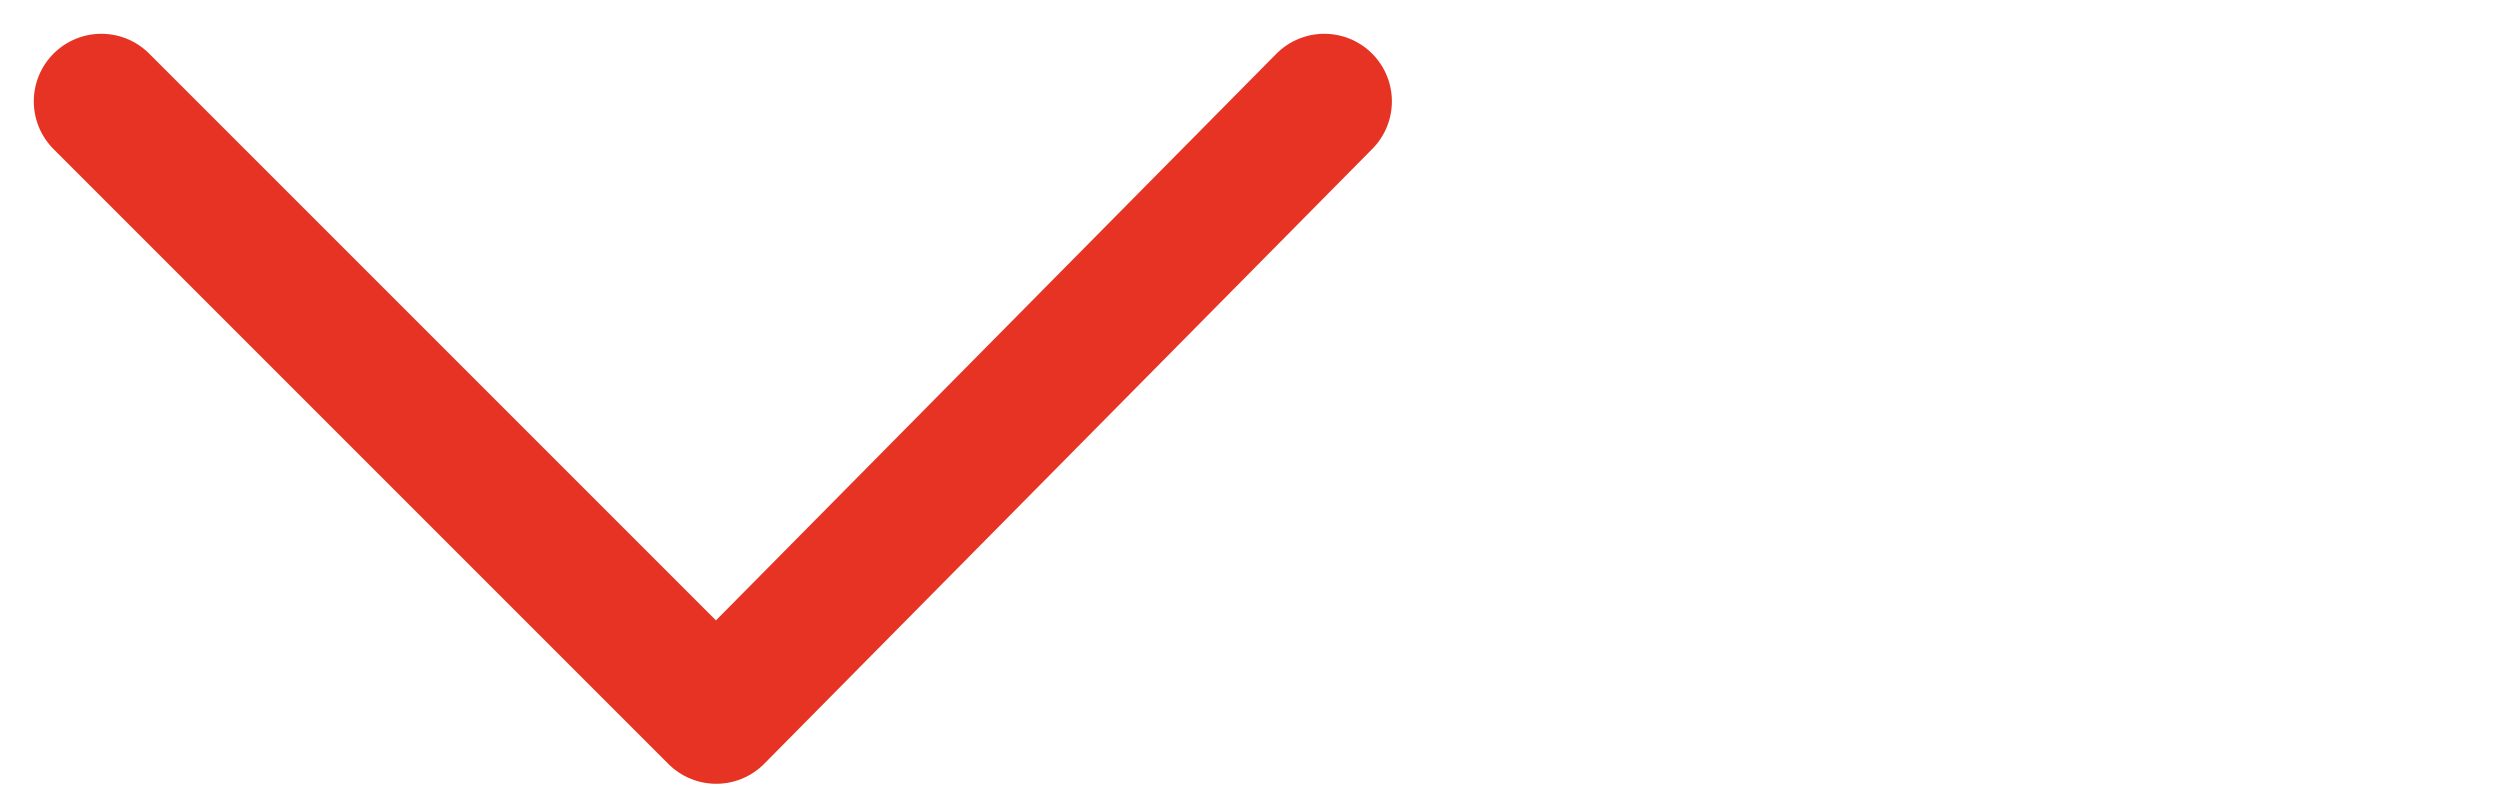
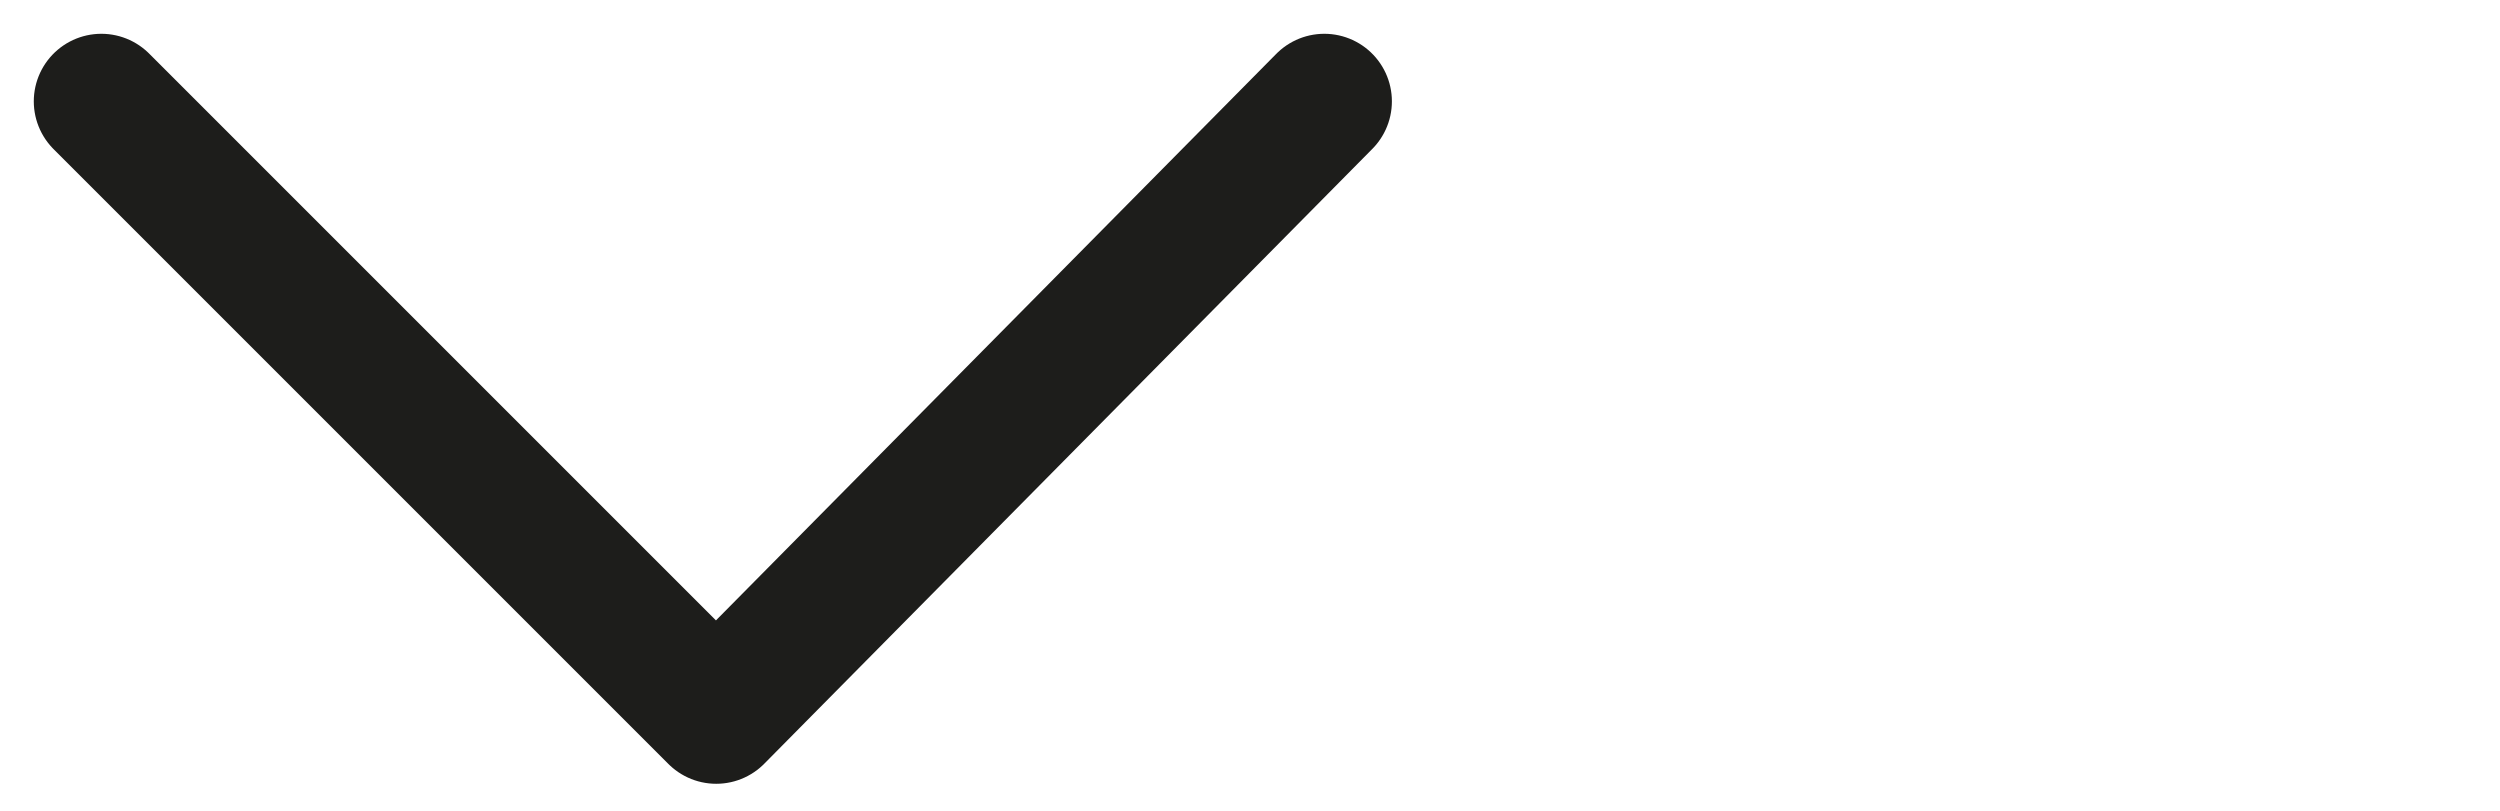
<svg xmlns="http://www.w3.org/2000/svg" version="1.1" id="Layer_1" x="0px" y="0px" width="37px" height="12px" viewBox="0 0 37 12" style="enable-background:new 0 0 37 12;" xml:space="preserve">
  <style type="text/css">
- 	.st0{fill:none;stroke:#E63323;stroke-width:2;stroke-linecap:round;stroke-linejoin:round;}
+ 	.st0{fill:none;stroke:#1D1D1B;stroke-width:2;stroke-linecap:round;stroke-linejoin:round;}
</style>
  <polyline id="Stroke-3" class="st0" points="19.6,1.5 10.6,10.6 1.5,1.5 " />
</svg>
